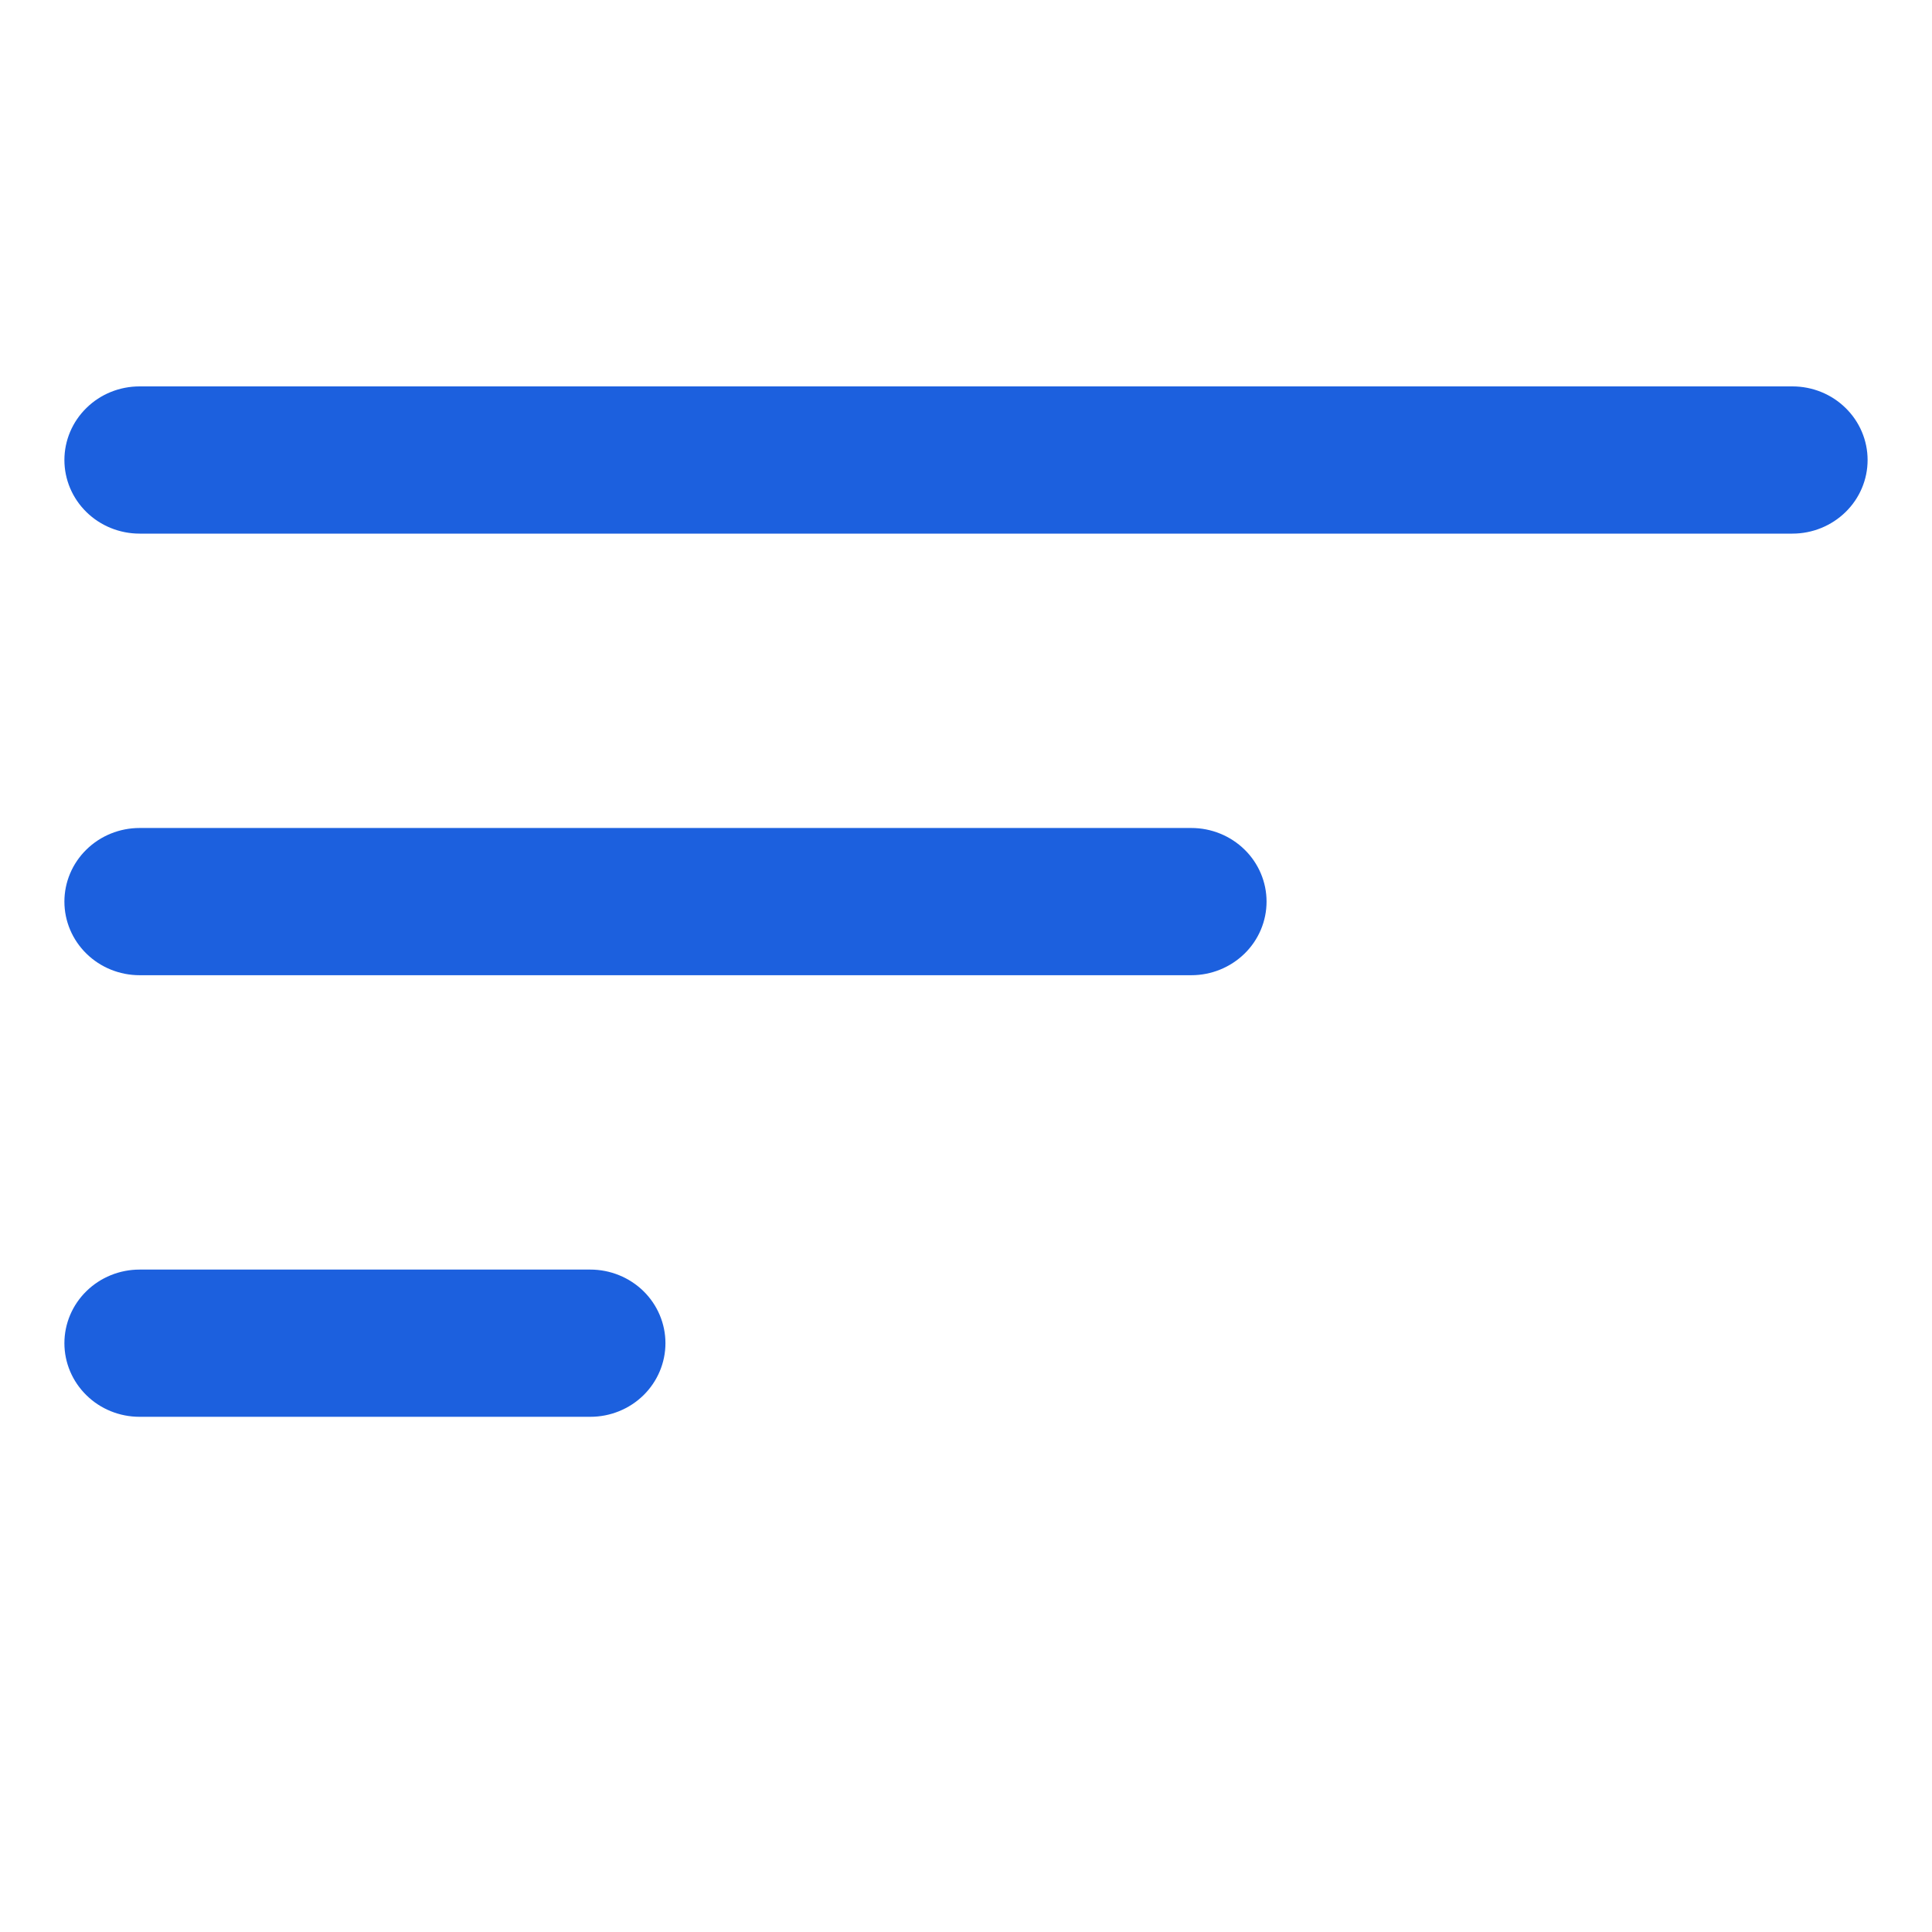
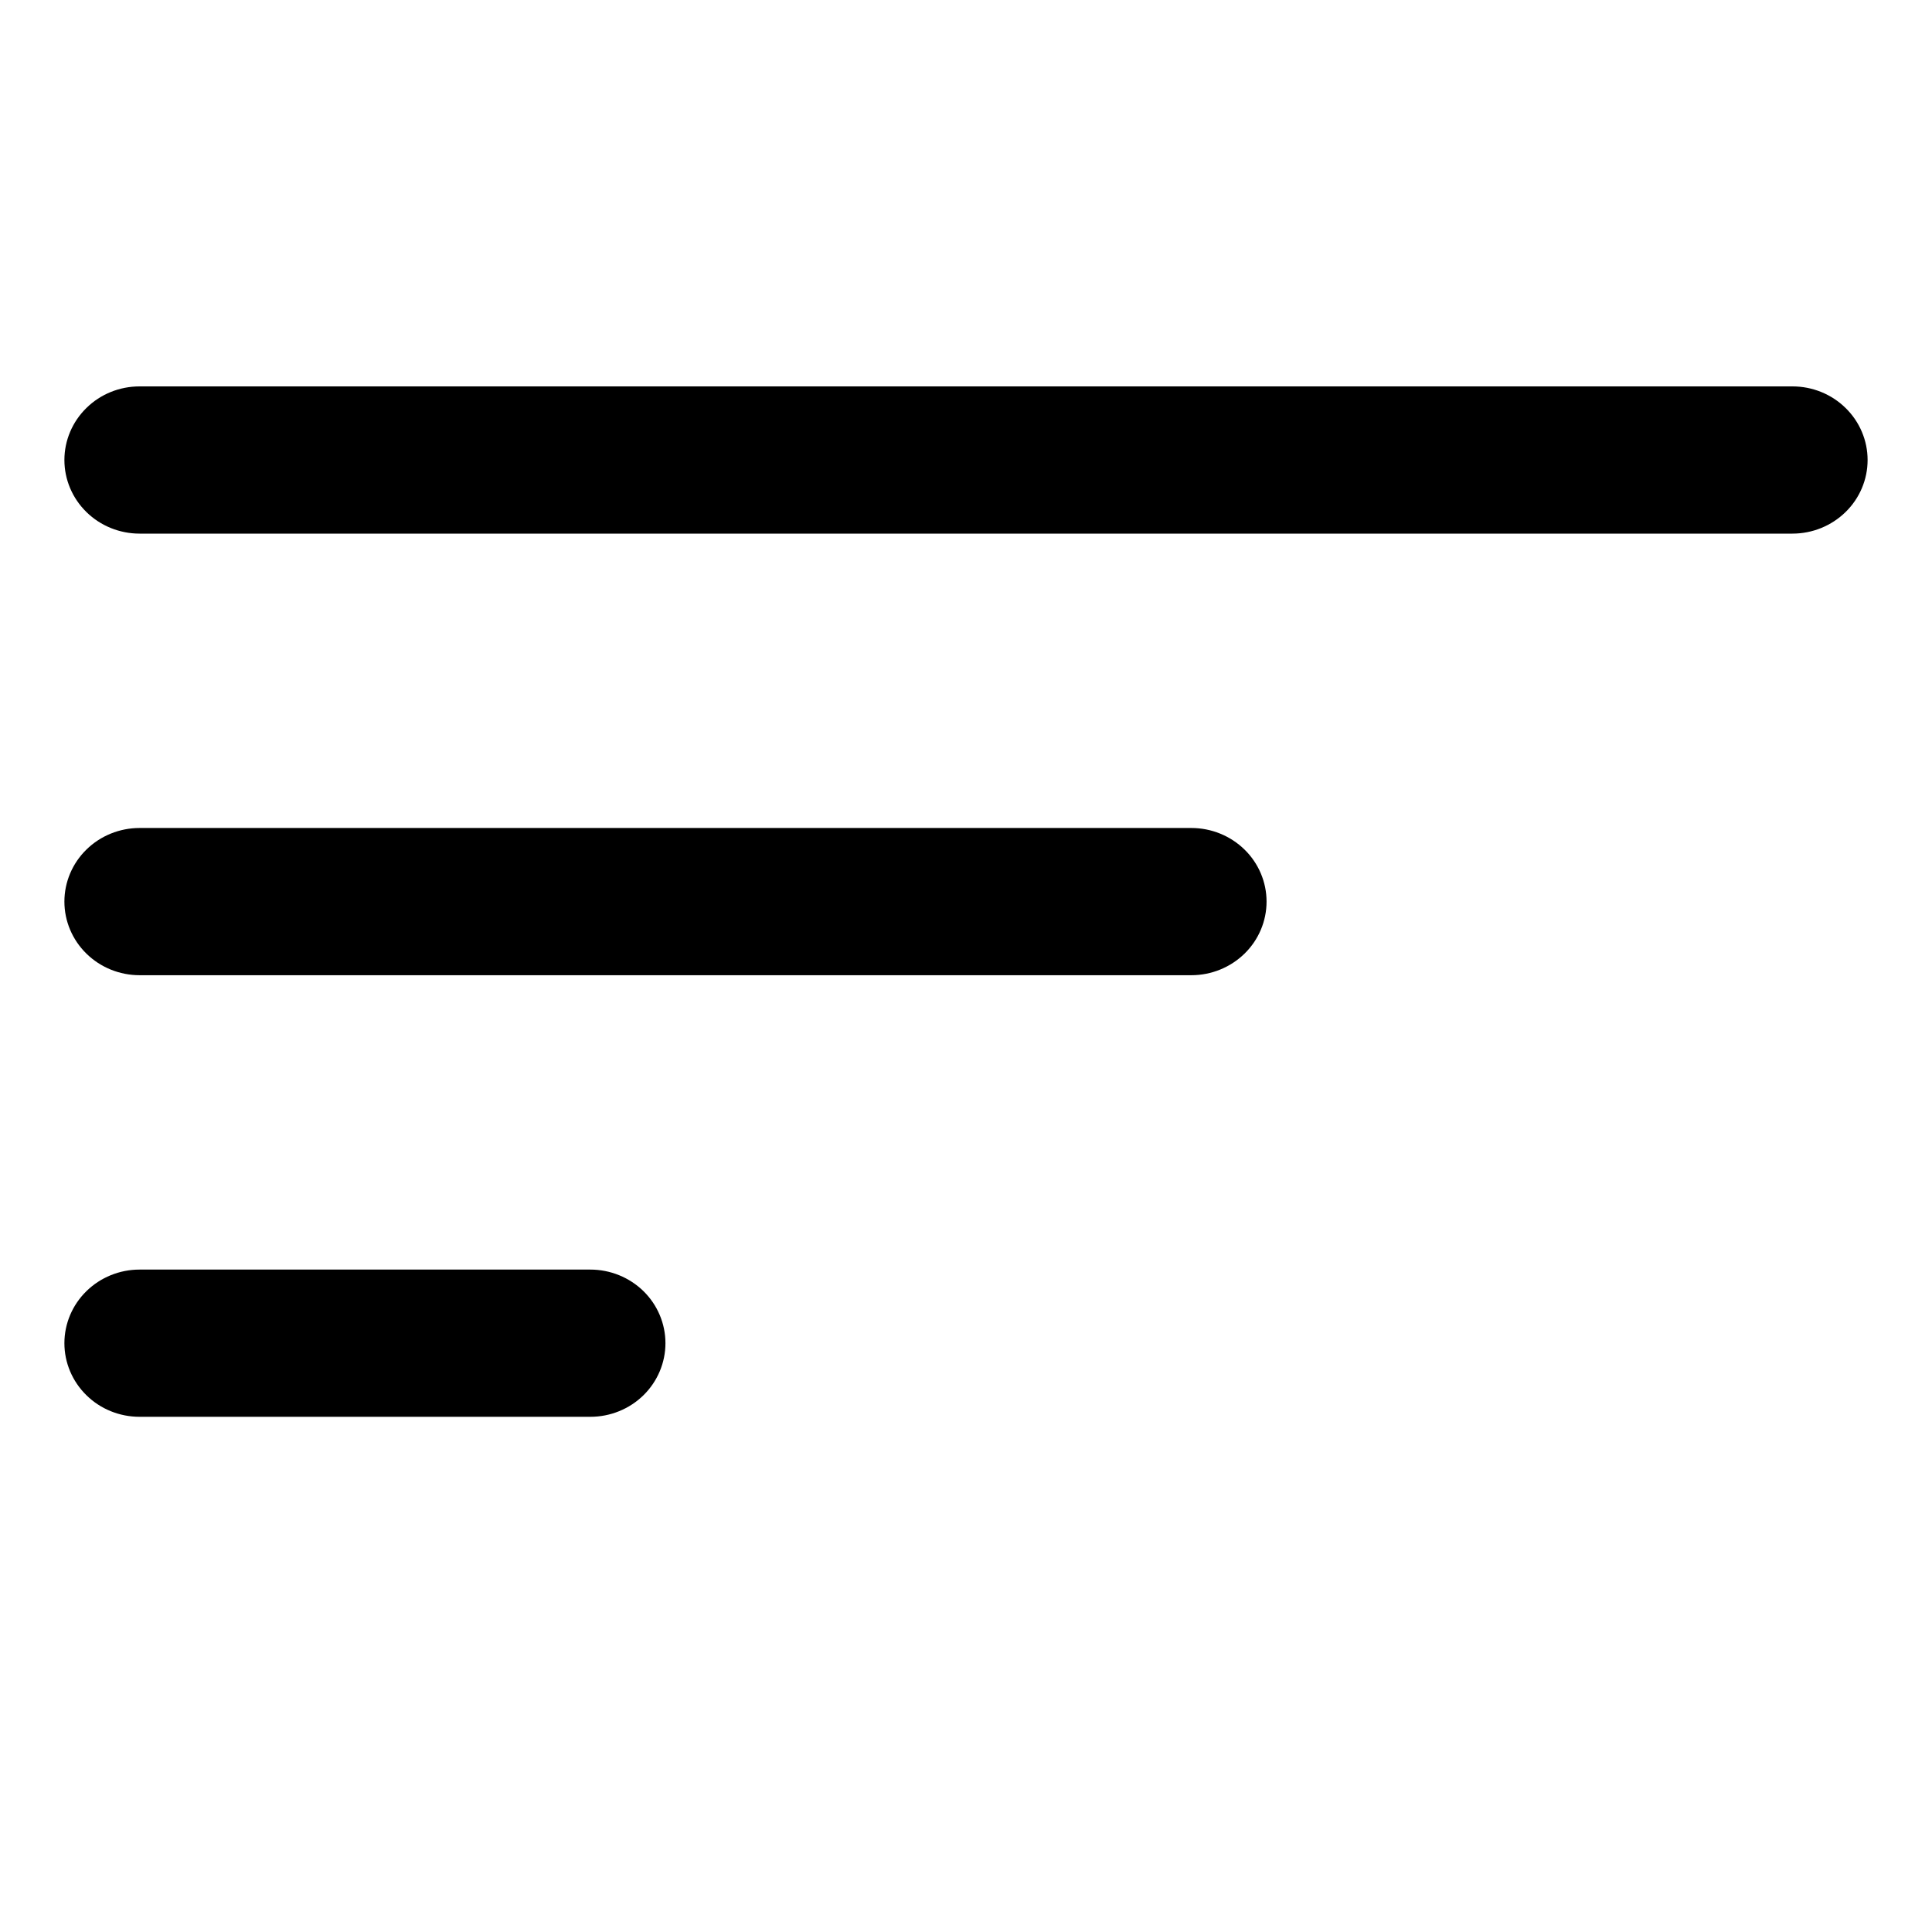
<svg xmlns="http://www.w3.org/2000/svg" width="30" height="30" viewBox="0 0 30 30" fill="none">
-   <path d="M1 20.857C1 20.554 1.123 20.263 1.342 20.049C1.56 19.835 1.857 19.714 2.167 19.714H9.167C9.476 19.714 9.773 19.835 9.992 20.049C10.21 20.263 10.333 20.554 10.333 20.857C10.333 21.16 10.21 21.451 9.992 21.665C9.773 21.88 9.476 22 9.167 22H2.167C1.857 22 1.56 21.88 1.342 21.665C1.123 21.451 1 21.16 1 20.857ZM1 14C1 13.697 1.123 13.406 1.342 13.192C1.56 12.978 1.857 12.857 2.167 12.857H18.5C18.809 12.857 19.106 12.978 19.325 13.192C19.544 13.406 19.667 13.697 19.667 14C19.667 14.303 19.544 14.594 19.325 14.808C19.106 15.022 18.809 15.143 18.5 15.143H2.167C1.857 15.143 1.56 15.022 1.342 14.808C1.123 14.594 1 14.303 1 14ZM1 7.143C1 6.84 1.123 6.549 1.342 6.335C1.56 6.12 1.857 6 2.167 6H27.833C28.143 6 28.439 6.12 28.658 6.335C28.877 6.549 29 6.84 29 7.143C29 7.446 28.877 7.737 28.658 7.951C28.439 8.165 28.143 8.286 27.833 8.286H2.167C1.857 8.286 1.56 8.165 1.342 7.951C1.123 7.737 1 7.446 1 7.143Z" fill="#1C60DE" />
+   <path d="M1 20.857C1 20.554 1.123 20.263 1.342 20.049C1.56 19.835 1.857 19.714 2.167 19.714H9.167C9.476 19.714 9.773 19.835 9.992 20.049C10.21 20.263 10.333 20.554 10.333 20.857C10.333 21.16 10.21 21.451 9.992 21.665C9.773 21.88 9.476 22 9.167 22H2.167C1.857 22 1.56 21.88 1.342 21.665C1.123 21.451 1 21.16 1 20.857ZM1 14C1 13.697 1.123 13.406 1.342 13.192C1.56 12.978 1.857 12.857 2.167 12.857H18.5C18.809 12.857 19.106 12.978 19.325 13.192C19.544 13.406 19.667 13.697 19.667 14C19.667 14.303 19.544 14.594 19.325 14.808C19.106 15.022 18.809 15.143 18.5 15.143H2.167C1.857 15.143 1.56 15.022 1.342 14.808C1.123 14.594 1 14.303 1 14ZM1 7.143C1 6.84 1.123 6.549 1.342 6.335C1.56 6.12 1.857 6 2.167 6H27.833C28.143 6 28.439 6.12 28.658 6.335C28.877 6.549 29 6.84 29 7.143C29 7.446 28.877 7.737 28.658 7.951C28.439 8.165 28.143 8.286 27.833 8.286H2.167C1.857 8.286 1.56 8.165 1.342 7.951C1.123 7.737 1 7.446 1 7.143Z" fill="currentColor" />
</svg>
